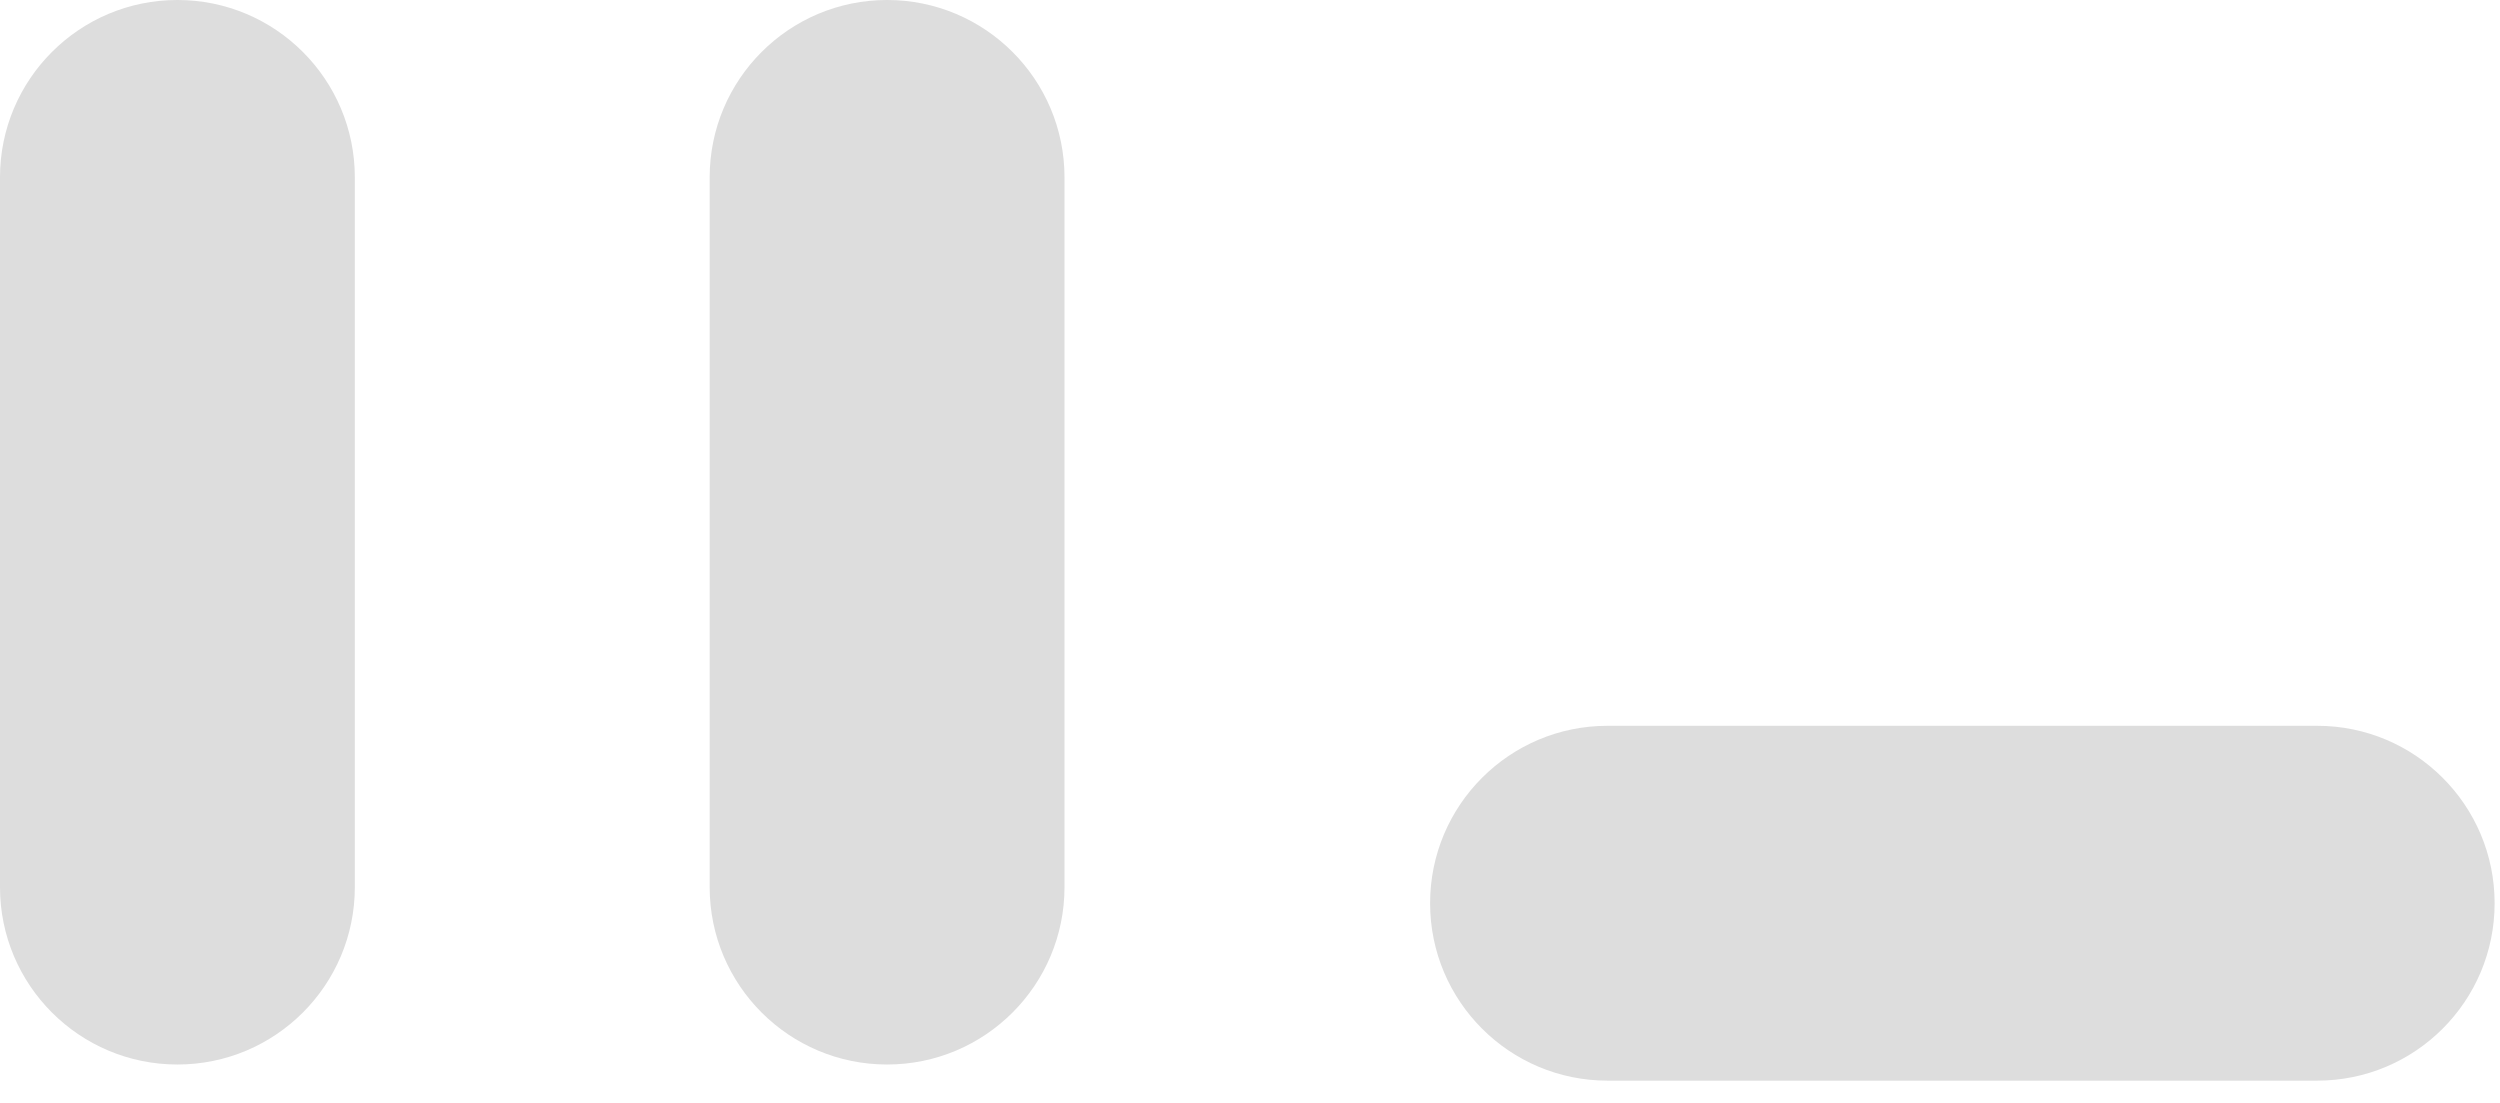
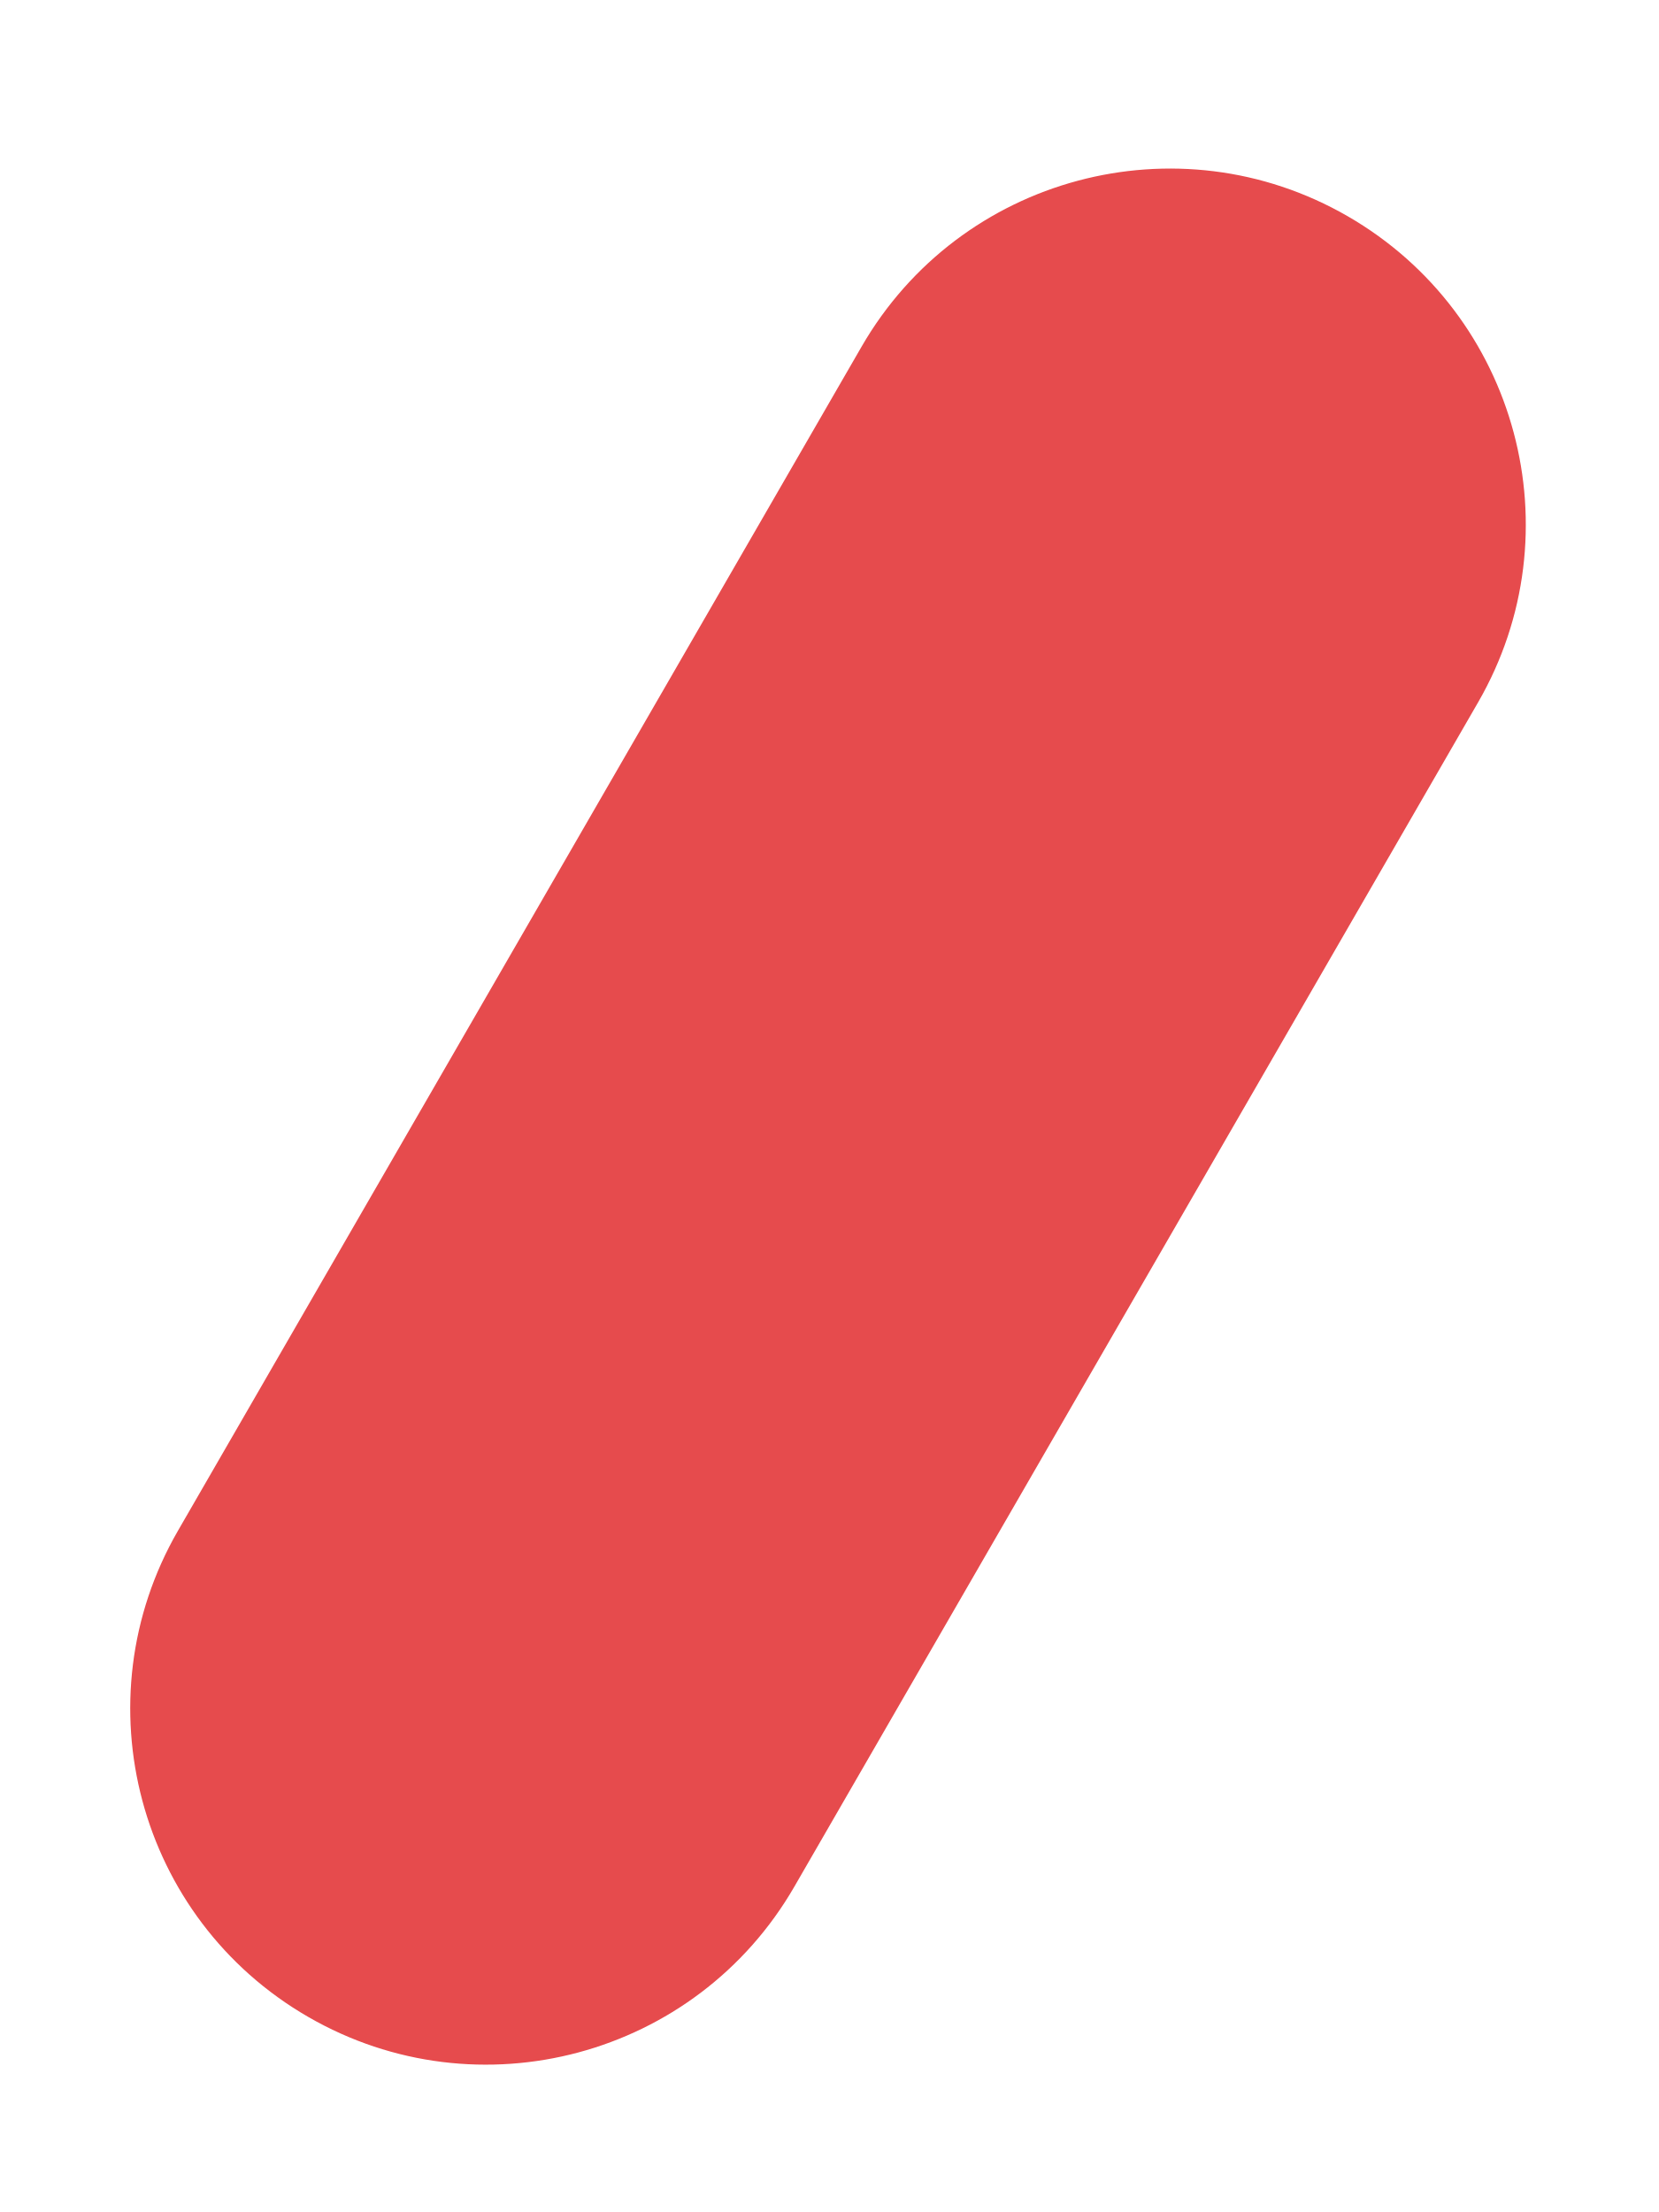
- <svg xmlns="http://www.w3.org/2000/svg" width="93" height="41" viewBox="0 0 93 41" fill="none">
-   <rect x="92.799" y="40.2" width="39.6" height="13.2" rx="6.6" transform="rotate(-180 92.7994 40.2)" fill="#DDDDDD" />
-   <rect x="26.4" y="39.6" width="39.6" height="13.2" rx="6.6" transform="rotate(-90 26.3997 39.6001)" fill="#DDDDDD" />
-   <rect x="-0" y="39.6" width="39.6" height="13.2" rx="6.6" transform="rotate(-90 -0.000244141 39.6001)" fill="#DDDDDD" />
+ <svg xmlns="http://www.w3.org/2000/svg" width="27" height="36" viewBox="0 0 27 36" fill="none">
+   <path d="M21.935 3.52C19.165 1.921 15.623 2.87 14.023 5.64L2.896 24.913C1.297 27.683 2.246 31.226 5.016 32.825C7.786 34.425 11.329 33.475 12.928 30.705L24.055 11.432C25.655 8.662 24.706 5.12 21.935 3.52Z" fill="#E64B4D" />
</svg>
